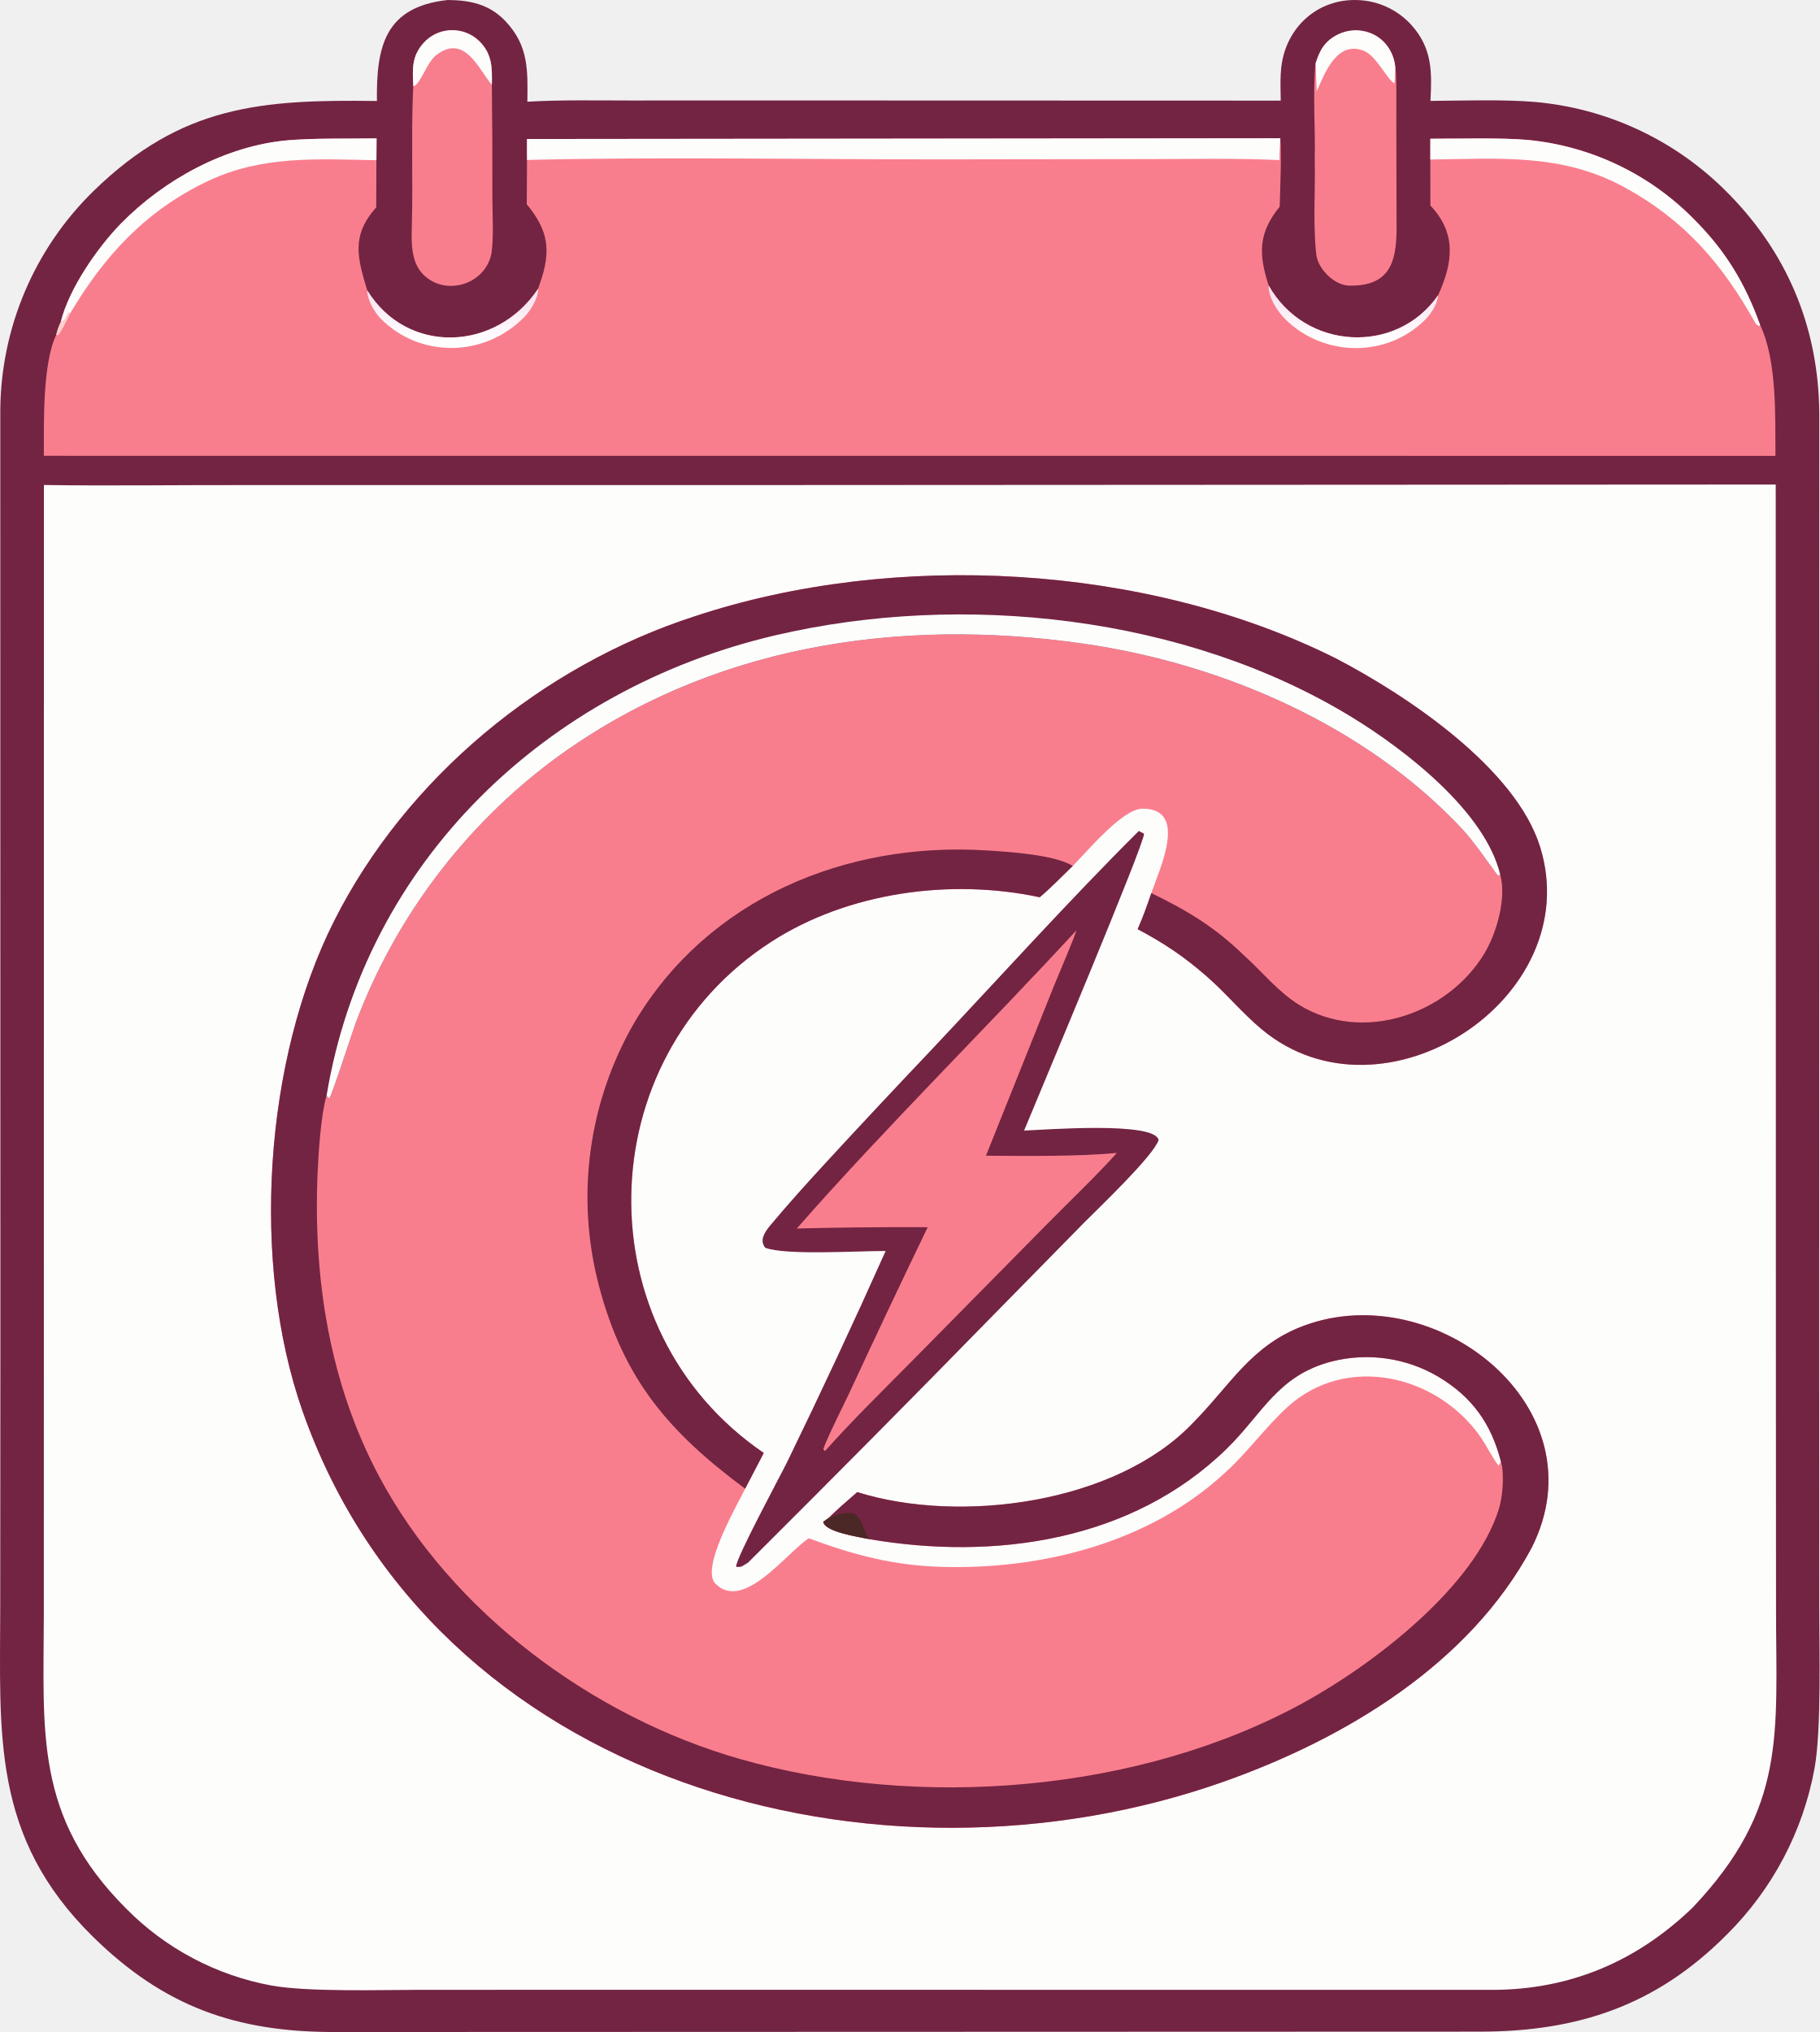
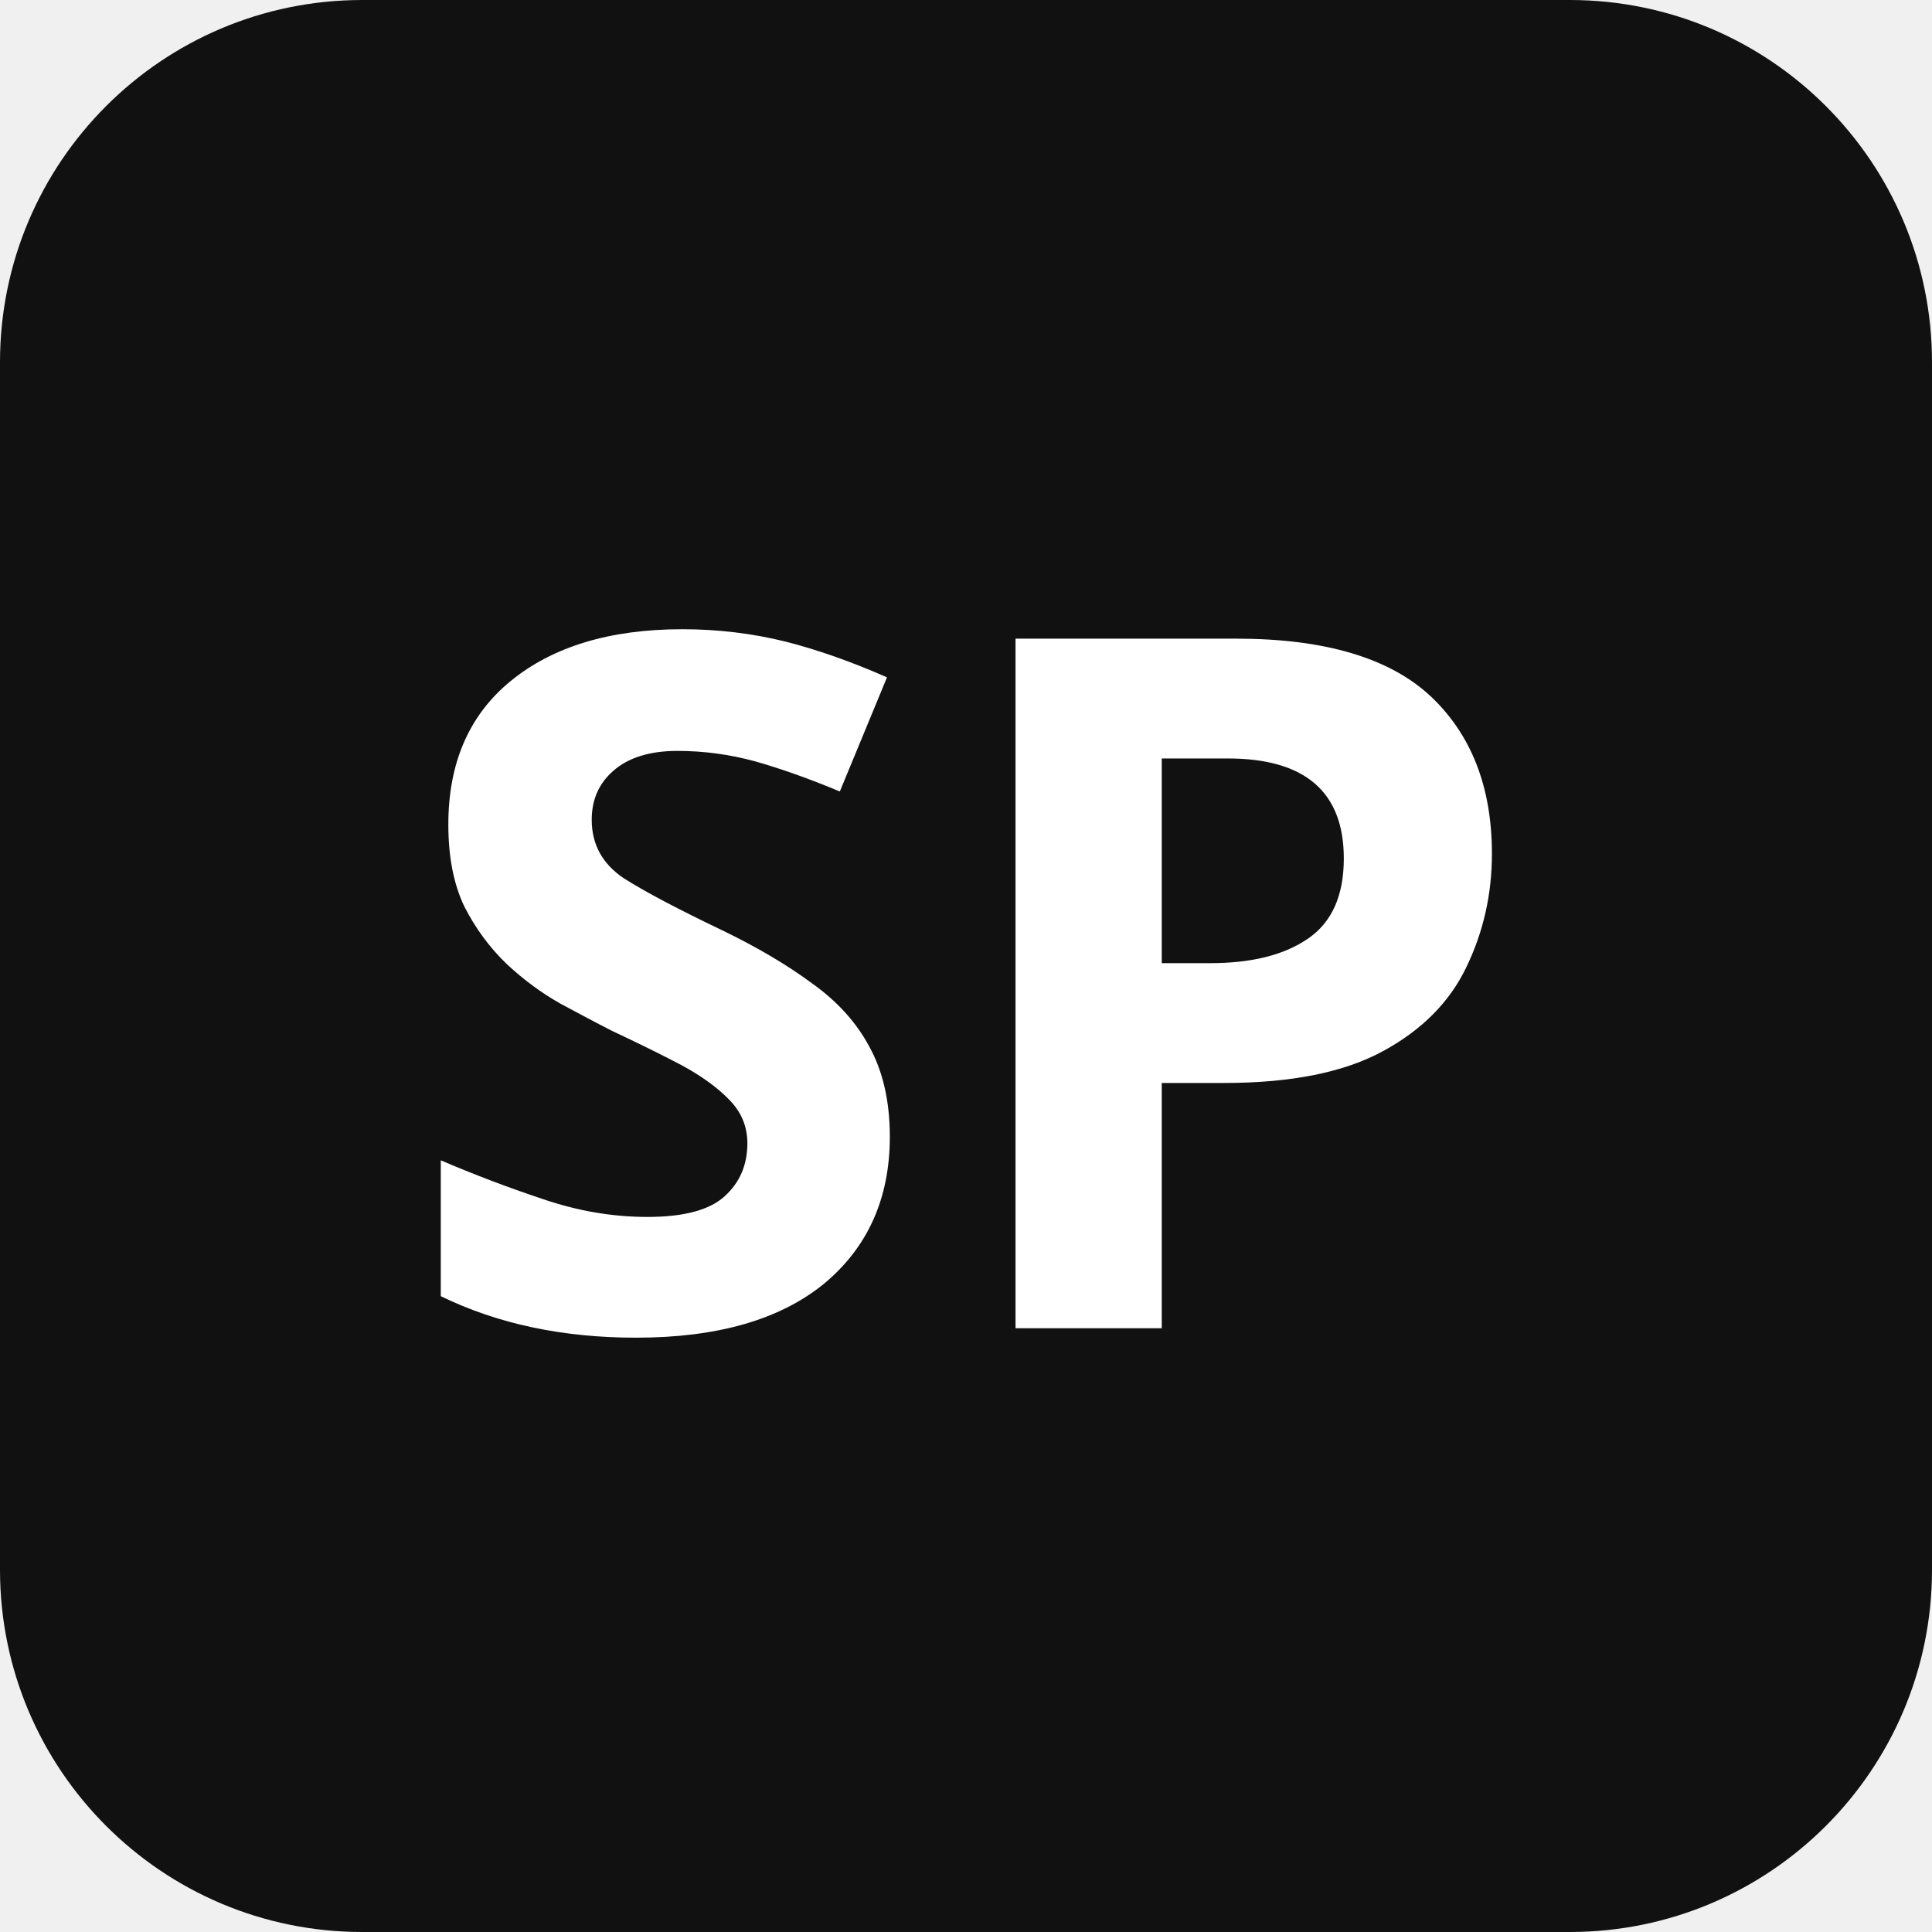
- <svg xmlns="http://www.w3.org/2000/svg" viewBox="0 0 1061.83 1185.92">
-   <defs>
-     <style>
-       .cl0{fill:#732442}.cl1{fill:#fcd0cd}.cl2{fill:url(#clg2)}.cl3{fill:#fdfdfc}
-       .cl4{fill:url(#clg1)}.cl5{fill:#4b2826}.cl6{fill:#f97e8d}
-     </style>
-     <linearGradient id="clg1" x1="282.06" y1="1006.67" x2="281.16" y2="981.79" gradientTransform="translate(-.57 1121.84) scale(.94 -.94)" gradientUnits="userSpaceOnUse">
-       <stop offset="0" stop-color="#f8e7f1" />
-       <stop offset="1" stop-color="#fffeff" />
-     </linearGradient>
-     <linearGradient id="clg2" x1="843.02" y1="1008.77" x2="842.91" y2="981.96" gradientTransform="translate(-.57 1121.84) scale(.94 -.94)" gradientUnits="userSpaceOnUse">
-       <stop offset="0" stop-color="#f7e6f2" />
-       <stop offset="1" stop-color="#fffeff" />
-     </linearGradient>
-   </defs>
-   <path class="cl0" d="M261.36,0c12.96.1,24.23,2.48,33.55,12.29,13.78,14.49,13.04,29.15,12.85,47.08,18.64-1.16,40.86-.71,59.74-.72l95.95-.02,283.96.09-.07-3.6c-.08-5.29-.22-10.39.36-15.66,2.58-23.34,21.05-40.32,44.65-39.42,12.11.41,23.51,5.77,31.56,14.84,12.03,13.53,11.74,27.41,10.86,44.01,18.49-.15,43.3-.95,61.26.64,41.42,3.71,80.26,21.65,109.94,50.77,36.53,35.73,55.32,80.04,55.72,130.96l-.07,543.3.04,153.08c0,25.38,1.36,71.47-2.74,94.46-6.75,36.78-24.6,70.6-51.16,96.93-41.11,41.4-86.74,56.6-143.79,56.68l-668.53.22c-57.58.07-99.61-14.77-141.09-55.5C-5.22,1071.93.09,1012.07.14,936.93l.1-152.93L.17,239.91c.21-48.41,19.84-94.7,54.49-128.5,51.47-50.14,98.08-53.37,165.3-52.47C219.58,27.47,224.4,3.94,261.36,0Z" />
-   <path class="cl3" d="M25.63,283.06c37.67.55,76.68-.01,114.51.05h285.37s610.76-.33,610.76-.33l.1,516.21.08,139.61c.03,73.58,6.49,116.41-48.63,174.68-32.37,31.18-70.88,47.77-116.1,48.05l-491.45-.05-135.88.03c-23.44.03-64.55,1.3-85.89-2.5-32.26-5.91-61.92-21.61-84.93-44.97-53.66-53.7-48.07-103.09-48-171.78l.02-138.47.03-520.53Z" />
-   <g>
-     <path class="cl6" d="M500.26,870.82c60.35,18.9,151.27,6.53,195.8-40.25,22.06-22.21,33.92-45.37,64.85-56.86,77.03-28.6,174.21,47.99,132.9,129.68-36.35,67.77-108.39,111.08-179.03,136.2-202.47,71.94-461.95,1.27-538.24-216.09-30.27-86.26-22.5-204.82,18.47-286.06,42.11-83.52,121.32-148.91,210.32-177.73,116.78-38.69,263.78-30.66,374.11,24.47,41.38,21.51,105.26,64.1,119.43,110.41,26.97,88.21-91.57,165.09-162.38,106.28-11.56-9.6-21.23-21.47-32.67-31.38-13.2-11.45-24.57-19.06-39.91-27.19,3.21-7.41,5.36-13.39,7.98-21.06,4.56-13.55,21.98-49.48-5.2-49.27-11.71.09-32.16,24.92-40.63,33.39-5.65,5.48-13.46,13.49-19.32,18.32-51.88-11.13-111.71-2.98-156.49,25.86-107.07,68.96-109.75,226.7-4.54,298.46l-10.87,20.87c-4.68,9.66-26.22,46.43-17.34,55.39,16.27,16.41,40.88-17.38,54.47-26.49,26.45,9.76,49.26,15.9,77.74,16.7,58.53,1.66,121.01-14.15,164.87-54.67,12.92-11.5,23.97-26.95,36.67-38.55,34.54-31.56,87.92-18.8,113.12,17.92,2.95,4.29,7.66,13.35,10.19,16.25l1.35-2.36c-5.67-22.1-16.69-37.66-36.45-49.5-18.72-11.08-41.07-14.31-62.16-9-31.75,8.18-40.33,30.35-61.44,50.97-55.31,54.04-135.6,65.3-208.78,52.72-5.53-1.21-25.77-4.1-26.65-10.09l3.33-2.33c2.92-3.34,12.71-11.64,16.48-14.99Z" />
-     <path class="cl0" d="M500.26,870.82c60.35,18.9,151.27,6.53,195.8-40.25,22.06-22.21,33.92-45.37,64.85-56.86,77.03-28.6,174.21,47.99,132.9,129.68-36.35,67.77-108.39,111.08-179.03,136.2-202.47,71.94-461.95,1.27-538.24-216.09-30.27-86.26-22.5-204.82,18.47-286.06,42.11-83.52,121.32-148.91,210.32-177.73,116.78-38.69,263.78-30.66,374.11,24.47,41.38,21.51,105.26,64.1,119.43,110.41,26.97,88.21-91.57,165.09-162.38,106.28-11.56-9.6-21.23-21.47-32.67-31.38-13.2-11.45-24.57-19.06-39.91-27.19,3.21-7.41,5.36-13.39,7.98-21.06,20.76,10.01,37.02,19.82,53.69,35.98,10.8,9.66,20.36,21.78,32.83,29.4,36.61,22.37,86.03,5.58,107.64-29.82,7.37-12.07,13.18-32.59,9.48-46.15l-1.53.31c-5.75-7.85-14.2-20.1-20.49-26.86-56.43-60.5-140.09-96.76-221.15-108.42-108.88-15.67-218.69,1.31-308.44,67.09-52.92,39.21-93.36,92.89-116.46,154.57-1.97,5.3-13.89,42.21-15.3,43.73l-1.63-1.44c-3.22,10.63-4.7,33.45-5.19,44.94-2.59,61.22,6.79,122.26,35.74,176.77,42.22,79.52,124.69,140.69,210.84,165.27,104.4,29.79,233.35,19.65,329.15-33.08,39.89-21.95,99.27-66.95,113.6-112.71,2.25-7.22,3.36-20.3,1.25-27.77-5.67-22.1-16.69-37.66-36.45-49.5-18.72-11.08-41.07-14.31-62.16-9-31.75,8.18-40.33,30.35-61.44,50.97-55.31,54.04-135.6,65.3-208.78,52.72-5.53-1.21-25.77-4.1-26.65-10.09l3.33-2.33c2.92-3.34,12.71-11.64,16.48-14.99Z" />
-     <path class="cl3" d="M190.55,639.62c22.65-137.06,128.44-237.52,261.71-268.79,109.42-25.67,239.66-11.5,336.44,47.61,31.27,19.1,78.05,55.18,86.84,92.19l-1.53.31c-5.75-7.85-14.2-20.1-20.49-26.86-56.43-60.5-140.09-96.76-221.15-108.42-108.88-15.67-218.69,1.31-308.44,67.09-52.92,39.21-93.36,92.89-116.46,154.57-1.97,5.3-13.89,42.21-15.3,43.73l-1.63-1.44Z" />
-     <path class="cl5" d="M483.78,885.81c19.85-7.75,16.99,1.57,23.31,12.42-5.53-1.21-25.77-4.1-26.65-10.09l3.33-2.33Z" />
-     <path class="cl0" d="M434.85,868.86c-44.2-32.84-70.89-63.43-85.36-118.56-13.63-51.9-6.18-107.09,20.72-153.53,42.88-72.35,123.28-105.53,205.08-100.47,12.96.8,39.54,2.36,50.78,9.04-5.65,5.48-13.46,13.49-19.32,18.32-51.88-11.13-111.71-2.98-156.49,25.86-107.07,68.96-109.75,226.7-4.54,298.46l-10.87,20.87Z" />
-     <path class="cl0" d="M664.58,484.98l3.03,1.58c.85,4.69-62.97,156.16-69.97,173.26,11.89-.41,76.35-5.52,78.49,5.53-2.96,9.27-35.4,40.05-43.78,48.54l-54.6,55.6c-46.75,47.83-93.82,95.32-141.22,142.51-3.79,2.15-3.37,2.77-6.93,2.41-.63-4.2,25.71-52.9,29.92-61.48,19.76-40.63,38.87-81.57,57.31-122.81-14.76-.14-58.64,2.71-70.25-1.91-3.57-4.37-.27-9.19,2.93-13.04,10.31-12.4,21.24-24.44,32.14-36.32,20.13-21.83,40.4-43.51,60.85-65.05,39.3-41.63,81.93-88.95,122.09-128.83Z" />
-     <path class="cl6" d="M628.14,543c-.64,3.11-11.1,27.43-13.02,32.26l-39.75,99.25c22.83.1,53.94.57,76.43-1.66-11.24,12.58-27.7,28.36-39.81,40.61l-78.98,80.06c-17.22,17.45-35.33,35.13-51.59,53.37l-.91-1.06c.89-4.11,12.64-27.55,15.09-32.77,15.02-32.39,30.28-64.68,45.79-96.84-25.46-.13-50.93.14-76.38.76,50.5-57.68,110.5-116.86,163.12-173.97Z" />
-   </g>
-   <path class="cl6" d="M307.54,81.13l439.62-.45c.74,10.25-.04,29.1-.37,39.94-12.59,15.51-12.34,27.67-6.45,45.96,21.32,37.89,74.62,40.77,98.91,5.73,8.63-18.83,10.95-36.08-4.51-52.35l-.04-26.85v-12.15c16,.02,41.33-.68,56.83.7,36.91,3.55,71.37,20.04,97.29,46.55,18.38,18.43,29.7,37.35,38.41,61.61,9.86,20.72,8.71,53.37,8.89,76.23l-1010.53-.04c.04-19.19-.81-53.64,7.19-70.54.87-3.45,1.22-4.33,2.69-7.6,4.64-19.25,21.54-43.55,35.1-57.4,25.12-25.66,61.27-45.46,97.37-48.59,15.44-1.33,35.83-.88,51.81-1.11l-.1,12.74-.09,27.49c-14.88,16.68-10.85,29.75-5.27,48.45,23.33,37.91,75.3,35.77,99.74-.94l1.15-3.39c6.56-18.77,4.9-30.6-7.77-45.92l.13-25.84-.03-12.22Z" />
-   <path class="cl3" d="M307.54,81.13l439.62-.45c-.22,4.28-.51,8.47-.5,12.76-23.92-1.17-50.78-.62-74.9-.59l-118.18.16c-81,.12-165.29-1.59-246.02.34l-.03-12.22Z" />
-   <path class="cl3" d="M834.71,80.96c15.99.02,41.32-.68,56.82.7,36.91,3.55,71.37,20.04,97.29,46.55,18.38,18.43,29.7,37.35,38.41,61.61l-.88.43c-1.58-1.15-1.4-.73-2.17-2.13-19.3-34.31-41.03-59.58-76.13-78.79-36.55-20-73.29-16.7-113.35-16.22v-12.15Z" />
-   <path class="cl3" d="M35.49,187.86c4.64-19.25,21.54-43.55,35.1-57.4,25.12-25.66,61.27-45.46,97.37-48.59,15.44-1.33,35.83-.88,51.81-1.11l-.1,12.74c-34.16-.59-66.4-2.94-98.24,12.13-36.03,17.06-60.45,43.44-80.49,77.27l-1.1-.43c-2.01,3.85-1.35,4.31-4.35,5.4Z" />
-   <path class="cl4" d="M314.05,168.5c.07,5.7-4.46,12.87-8.44,16.89-22.89,23.09-60.31,23.86-83.39.61-3.76-3.79-7.92-11.07-7.9-16.56,23.33,37.91,75.3,35.77,99.74-.94Z" />
-   <path class="cl2" d="M740.34,166.58c21.32,37.89,74.62,40.77,98.91,5.73-.38,5.07-4.06,10.78-7.57,14.27-22.34,22.27-58.84,21.93-81.32-.01-5.08-4.96-10.1-12.87-10.02-19.99Z" />
-   <path class="cl1" d="M35.49,187.86c2.99-1.08,2.34-1.55,4.35-5.4l1.1.43c-1.59,3.17-4.94,10.58-7.15,12.81l-1-.24c.87-3.45,1.22-4.33,2.69-7.6Z" />
-   <path class="cl6" d="M767.75,36.99c2.44-7.7,5.23-12.88,12.83-16.76,5.81-2.95,12.59-3.35,18.7-1.09,8.6,3.14,14,10.9,14.96,19.87.9,4.86.6,24.61.62,30.74l.15,63.93c-.11,19.58-4.18,33.32-27.5,33.03-8.74-.11-18.45-9.64-19.4-18.44-1.97-18.31-.41-37.28-.87-55.71.48-17.6-1.27-38.48.51-55.57Z" />
-   <path class="cl3" d="M767.75,36.99c2.44-7.7,5.23-12.88,12.83-16.76,5.81-2.95,12.59-3.35,18.7-1.09,8.6,3.14,14,10.9,14.96,19.87-.05,3.55-.1,6.1-.45,9.62-3.98-1.55-10.42-16.27-18.26-19.13-15.23-5.56-22.13,12.41-27.11,23.75l-.67-16.25Z" />
-   <path class="cl6" d="M241.2,50.44c-.43-9.73-1.21-17.27,5.94-25.32,3.97-4.46,9.55-7.15,15.51-7.47,6.31-.37,12.48,1.93,17.02,6.33,7.7,7.6,7.53,15.75,7.36,25.52.27,21.84.37,43.67.3,65.51.01,9.65.89,23.87-.56,33.05-3.65,18-26.61,25.02-39.6,12.33-7.85-7.67-7.04-20.14-6.79-30.38.6-24.67-.37-50.03.57-74.66.07-1.64.15-3.28.25-4.91Z" />
-   <path class="cl3" d="M241.2,50.44c-.43-9.73-1.21-17.27,5.94-25.32,3.97-4.46,9.55-7.15,15.51-7.47,6.31-.37,12.48,1.93,17.02,6.33,7.7,7.6,7.53,15.75,7.36,25.52-7.52-8.75-15.75-30.09-32.34-17.43-5.87,4.48-9.07,17-13.49,18.38Z" />
+ <svg xmlns="http://www.w3.org/2000/svg" viewBox="0 0 32 32">
+   <rect width="32" height="32" rx="6" fill="#111" />
+   <text x="16" y="22" font-family="system-ui, sans-serif" font-size="16" font-weight="700" fill="#fff" text-anchor="middle">SP</text>
</svg>
